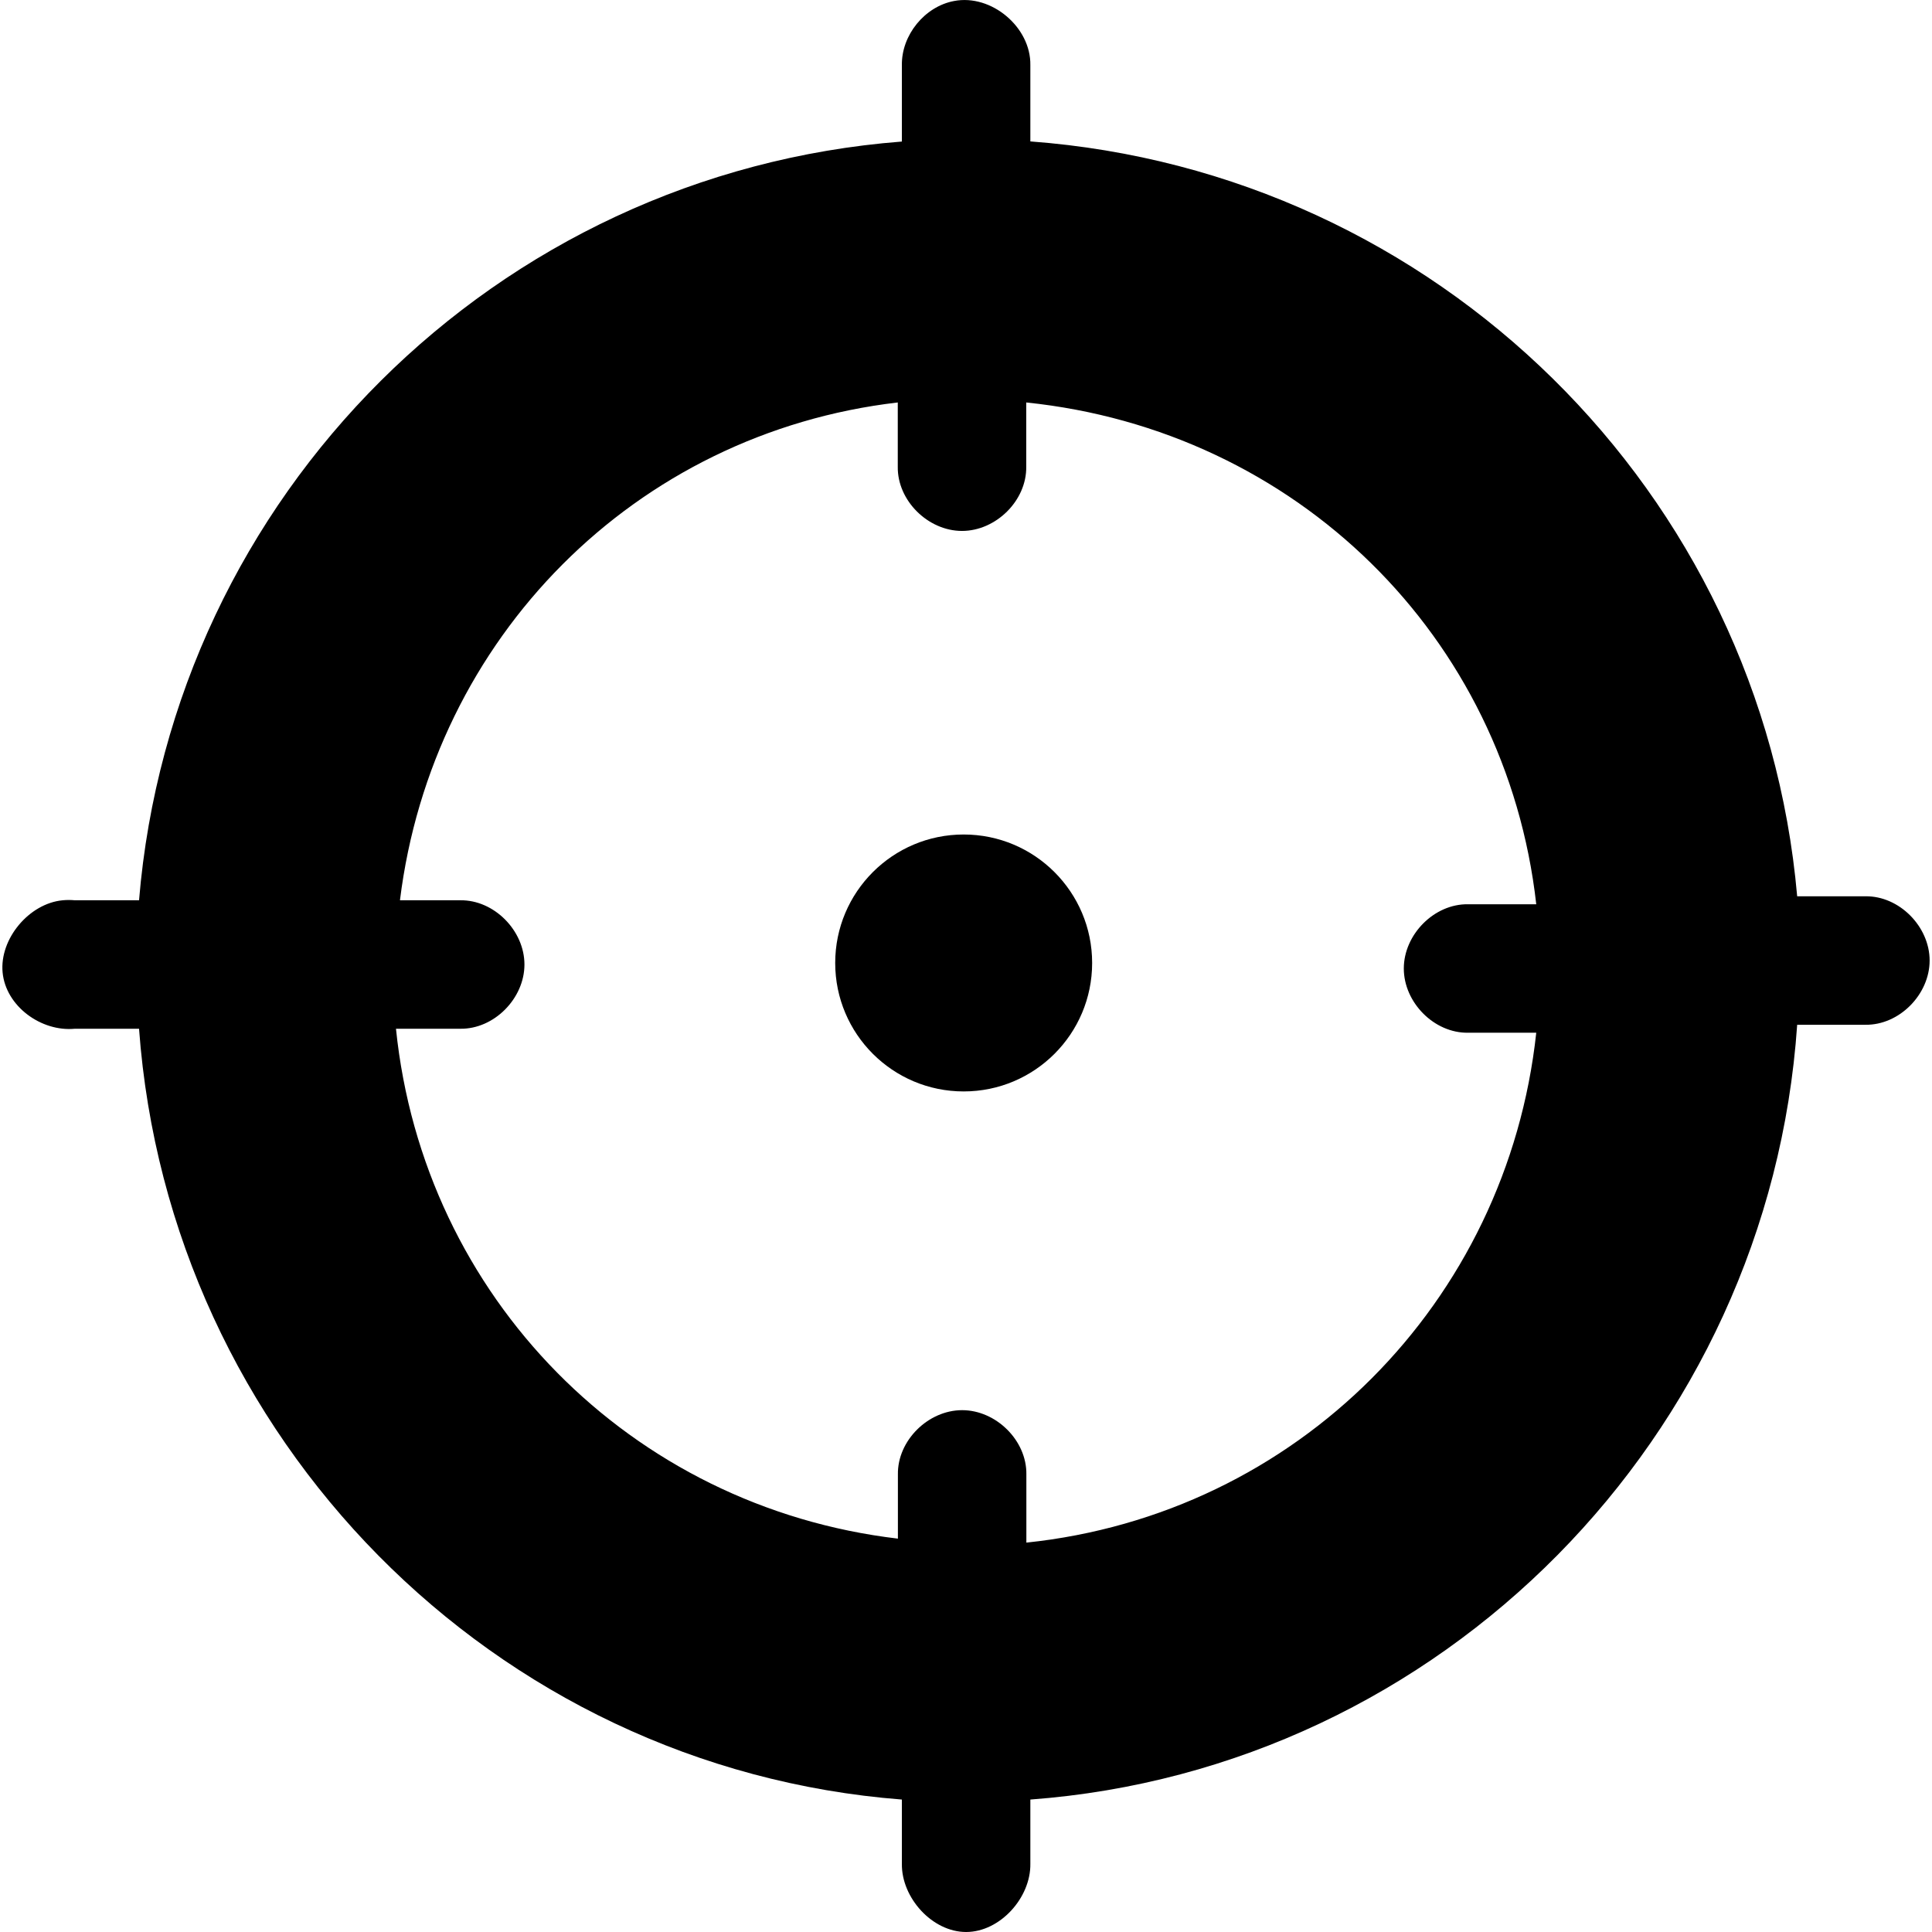
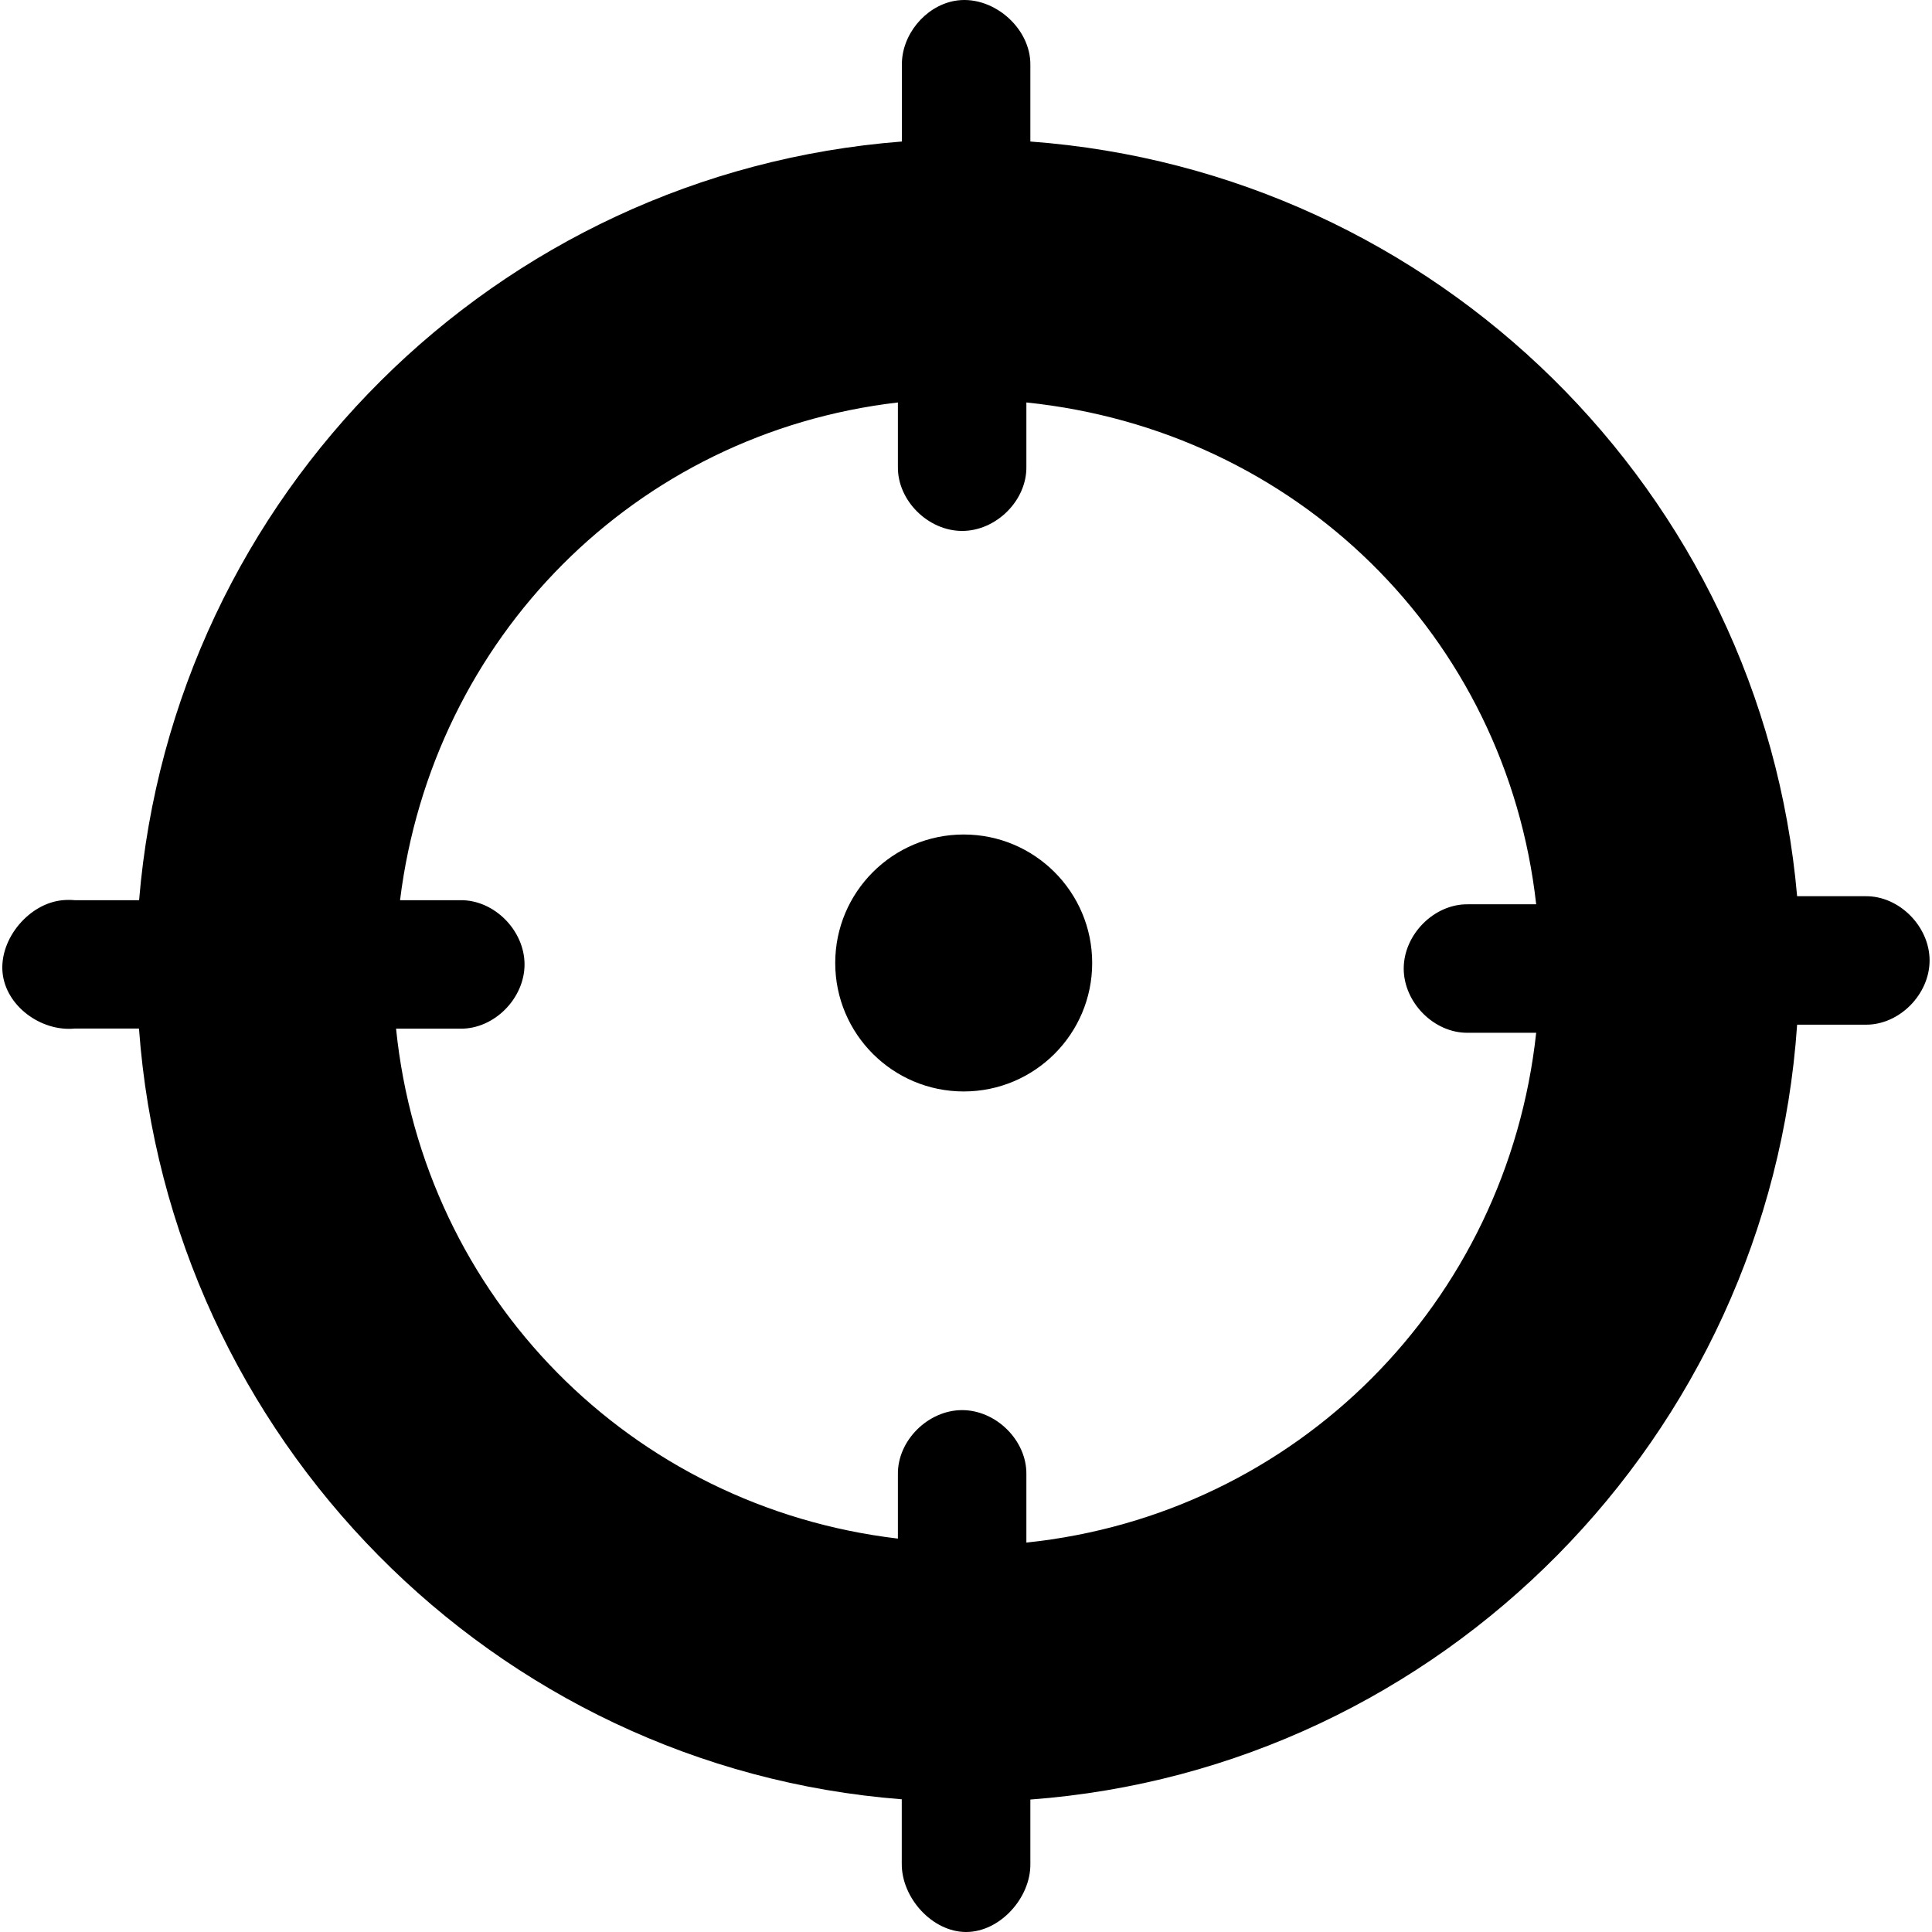
<svg xmlns="http://www.w3.org/2000/svg" version="1.1" width="16" height="16" id="svg3791">
  <defs id="defs3793" />
-   <g transform="matrix(1.063915,0,0,1.063915,-0.510365,-0.490676)" id="g3222">
-     <path d="M 7.906,0.469 C 7.677,0.512 7.496,0.735 7.5,0.969 l 0,0.594 C 4.339,1.808 1.824,4.316 1.562,7.469 l -0.5,0 c -0.031,-0.003 -0.063,-0.003 -0.094,0 C 0.707,7.493 0.475,7.769 0.5,8.031 0.525,8.294 0.801,8.494 1.062,8.469 l 0.5,0 c 0.233,3.182 2.756,5.753 5.938,6 l 0,0.5 C 7.496,15.233 7.736,15.5 8,15.5 c 0.264,0 0.504,-0.267 0.5,-0.531 l 0,-0.5 c 3.203,-0.238 5.75,-2.827 5.969,-6.031 l 0.531,0 c 0.264,0.004 0.5,-0.236 0.5,-0.5 0,-0.264 -0.236,-0.504 -0.5,-0.5 l -0.531,0 C 14.193,4.291 11.661,1.797 8.5,1.562 l 0,-0.594 C 8.505,0.673 8.197,0.413 7.906,0.469 z m -0.438,3.125 0,0.5 c -0.004,0.264 0.236,0.5 0.5,0.5 0.264,0 0.504,-0.236 0.5,-0.5 l 0,-0.5 C 10.567,3.811 12.203,5.411 12.438,7.5 l -0.531,0 c -0.264,-0.004 -0.5,0.236 -0.5,0.5 0,0.264 0.236,0.504 0.5,0.5 l 0.531,0 c -0.227,2.101 -1.864,3.749 -3.969,3.969 l 0,-0.531 c 0.004,-0.264 -0.236,-0.5 -0.5,-0.5 -0.264,0 -0.504,0.236 -0.5,0.5 l 0,0.5 C 5.389,12.192 3.776,10.559 3.562,8.469 l 0.5,0 c 0.264,0.004 0.5,-0.236 0.5,-0.5 0,-0.264 -0.236,-0.504 -0.5,-0.5 l -0.469,0 c 0.252,-2.041 1.828,-3.636 3.875,-3.875 z" id="path4640" style="font-size:medium;font-style:normal;font-variant:normal;font-weight:normal;font-stretch:normal;text-indent:0;text-align:start;text-decoration:none;line-height:normal;letter-spacing:normal;word-spacing:normal;text-transform:none;direction:ltr;block-progression:tb;writing-mode:lr-tb;text-anchor:start;baseline-shift:baseline;color:#000000;fill-opacity:1;stroke:none;stroke-width:2.156;marker:none;visibility:visible;display:inline;overflow:visible;enable-background:accumulate;font-family:Sans;-inkscape-font-specification:Sans" />
-     <path d="m 8.981,7.957 a 1,1 0 0 1 -2,0 1,1 0 1 1 2,0 z" id="path5428" style="color:#000000;fill-opacity:1;stroke:none;stroke-width:2;marker:none;visibility:visible;display:inline;overflow:visible;enable-background:new" />
-   </g>
+   <path d="M 7.901,0.008 C 7.658,0.055 7.465,0.292 7.469,0.54 l 0,0.632 C 4.106,1.433 1.43,4.101 1.152,7.455 l -0.532,0 c -0.033,-0.003 -0.067,-0.003 -0.1,0 -0.279,0.025 -0.525,0.319 -0.499,0.598 0.026,0.279 0.32,0.492 0.598,0.465 l 0.532,0 c 0.247,3.385 2.932,6.12 6.317,6.383 l 0,0.532 C 7.465,15.716 7.72,16 8.001,16 8.282,16 8.537,15.716 8.533,15.435 l 0,-0.532 C 11.94,14.65 14.651,11.895 14.883,8.486 l 0.565,0 c 0.281,0.004 0.532,-0.251 0.532,-0.532 0,-0.281 -0.251,-0.536 -0.532,-0.532 l -0.565,0 C 14.59,4.075 11.896,1.421 8.533,1.172 l 0,-0.632 C 8.538,0.225 8.21,-0.051 7.901,0.008 z m -0.465,3.325 0,0.532 c -0.004,0.281 0.251,0.532 0.532,0.532 0.281,0 0.536,-0.251 0.532,-0.532 l 0,-0.532 C 10.732,3.564 12.473,5.266 12.722,7.489 l -0.565,0 c -0.281,-0.004 -0.532,0.251 -0.532,0.532 0,0.281 0.251,0.536 0.532,0.532 l 0.565,0 c -0.242,2.235 -1.983,3.988 -4.222,4.222 l 0,-0.565 c 0.004,-0.281 -0.251,-0.532 -0.532,-0.532 -0.281,0 -0.536,0.251 -0.532,0.532 l 0,0.532 C 5.223,12.48 3.507,10.743 3.28,8.519 l 0.532,0 c 0.281,0.004 0.532,-0.251 0.532,-0.532 0,-0.281 -0.251,-0.536 -0.532,-0.532 l -0.499,0 C 3.582,5.284 5.258,3.587 7.436,3.333 z" id="path4640" style="font-size:medium;font-style:normal;font-variant:normal;font-weight:normal;font-stretch:normal;text-indent:0;text-align:start;text-decoration:none;line-height:normal;letter-spacing:normal;word-spacing:normal;text-transform:none;direction:ltr;block-progression:tb;writing-mode:lr-tb;text-anchor:start;baseline-shift:baseline;color:#000000;fill-opacity:1;stroke:none;stroke-width:2.156;marker:none;visibility:visible;display:inline;overflow:visible;enable-background:accumulate;font-family:Sans;-inkscape-font-specification:Sans" />
+   <path d="m 9.045,7.975 a 1.064,1.064 0 0 1 -2.128,0 1.064,1.064 0 1 1 2.128,0 z" id="path5428" style="color:#000000;fill-opacity:1;stroke:none;stroke-width:2;marker:none;visibility:visible;display:inline;overflow:visible;enable-background:new" />
</svg>
